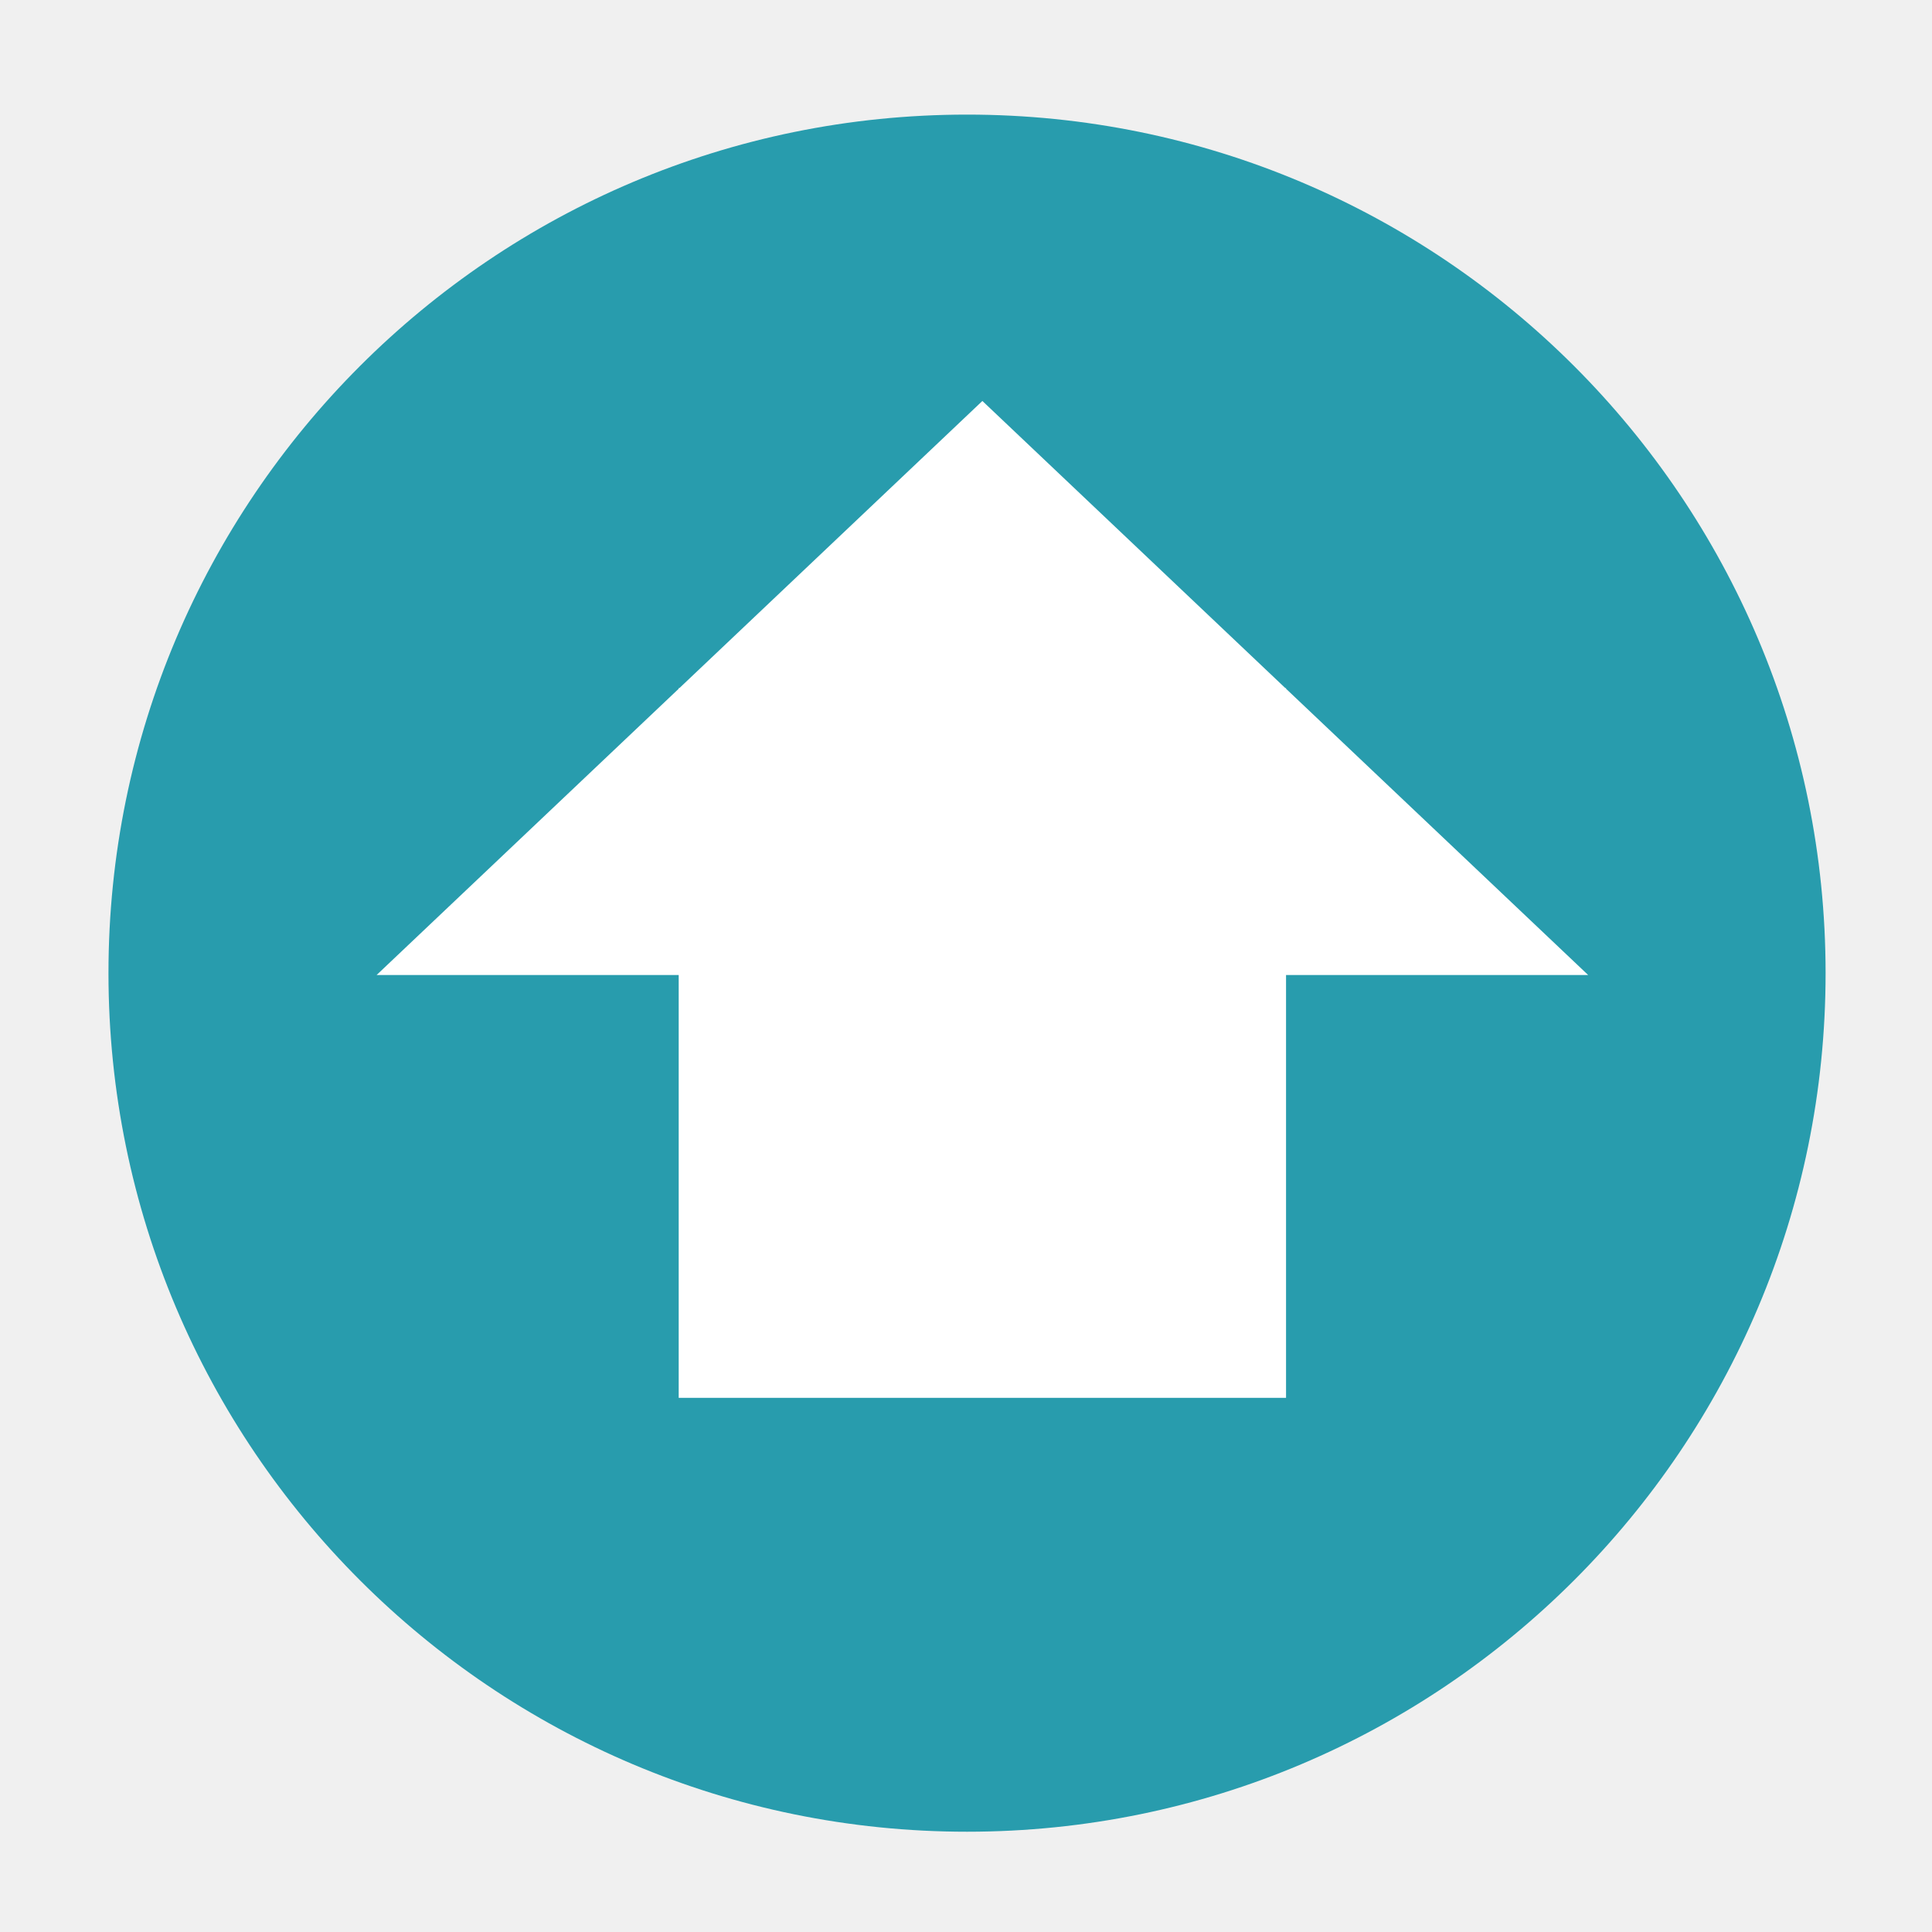
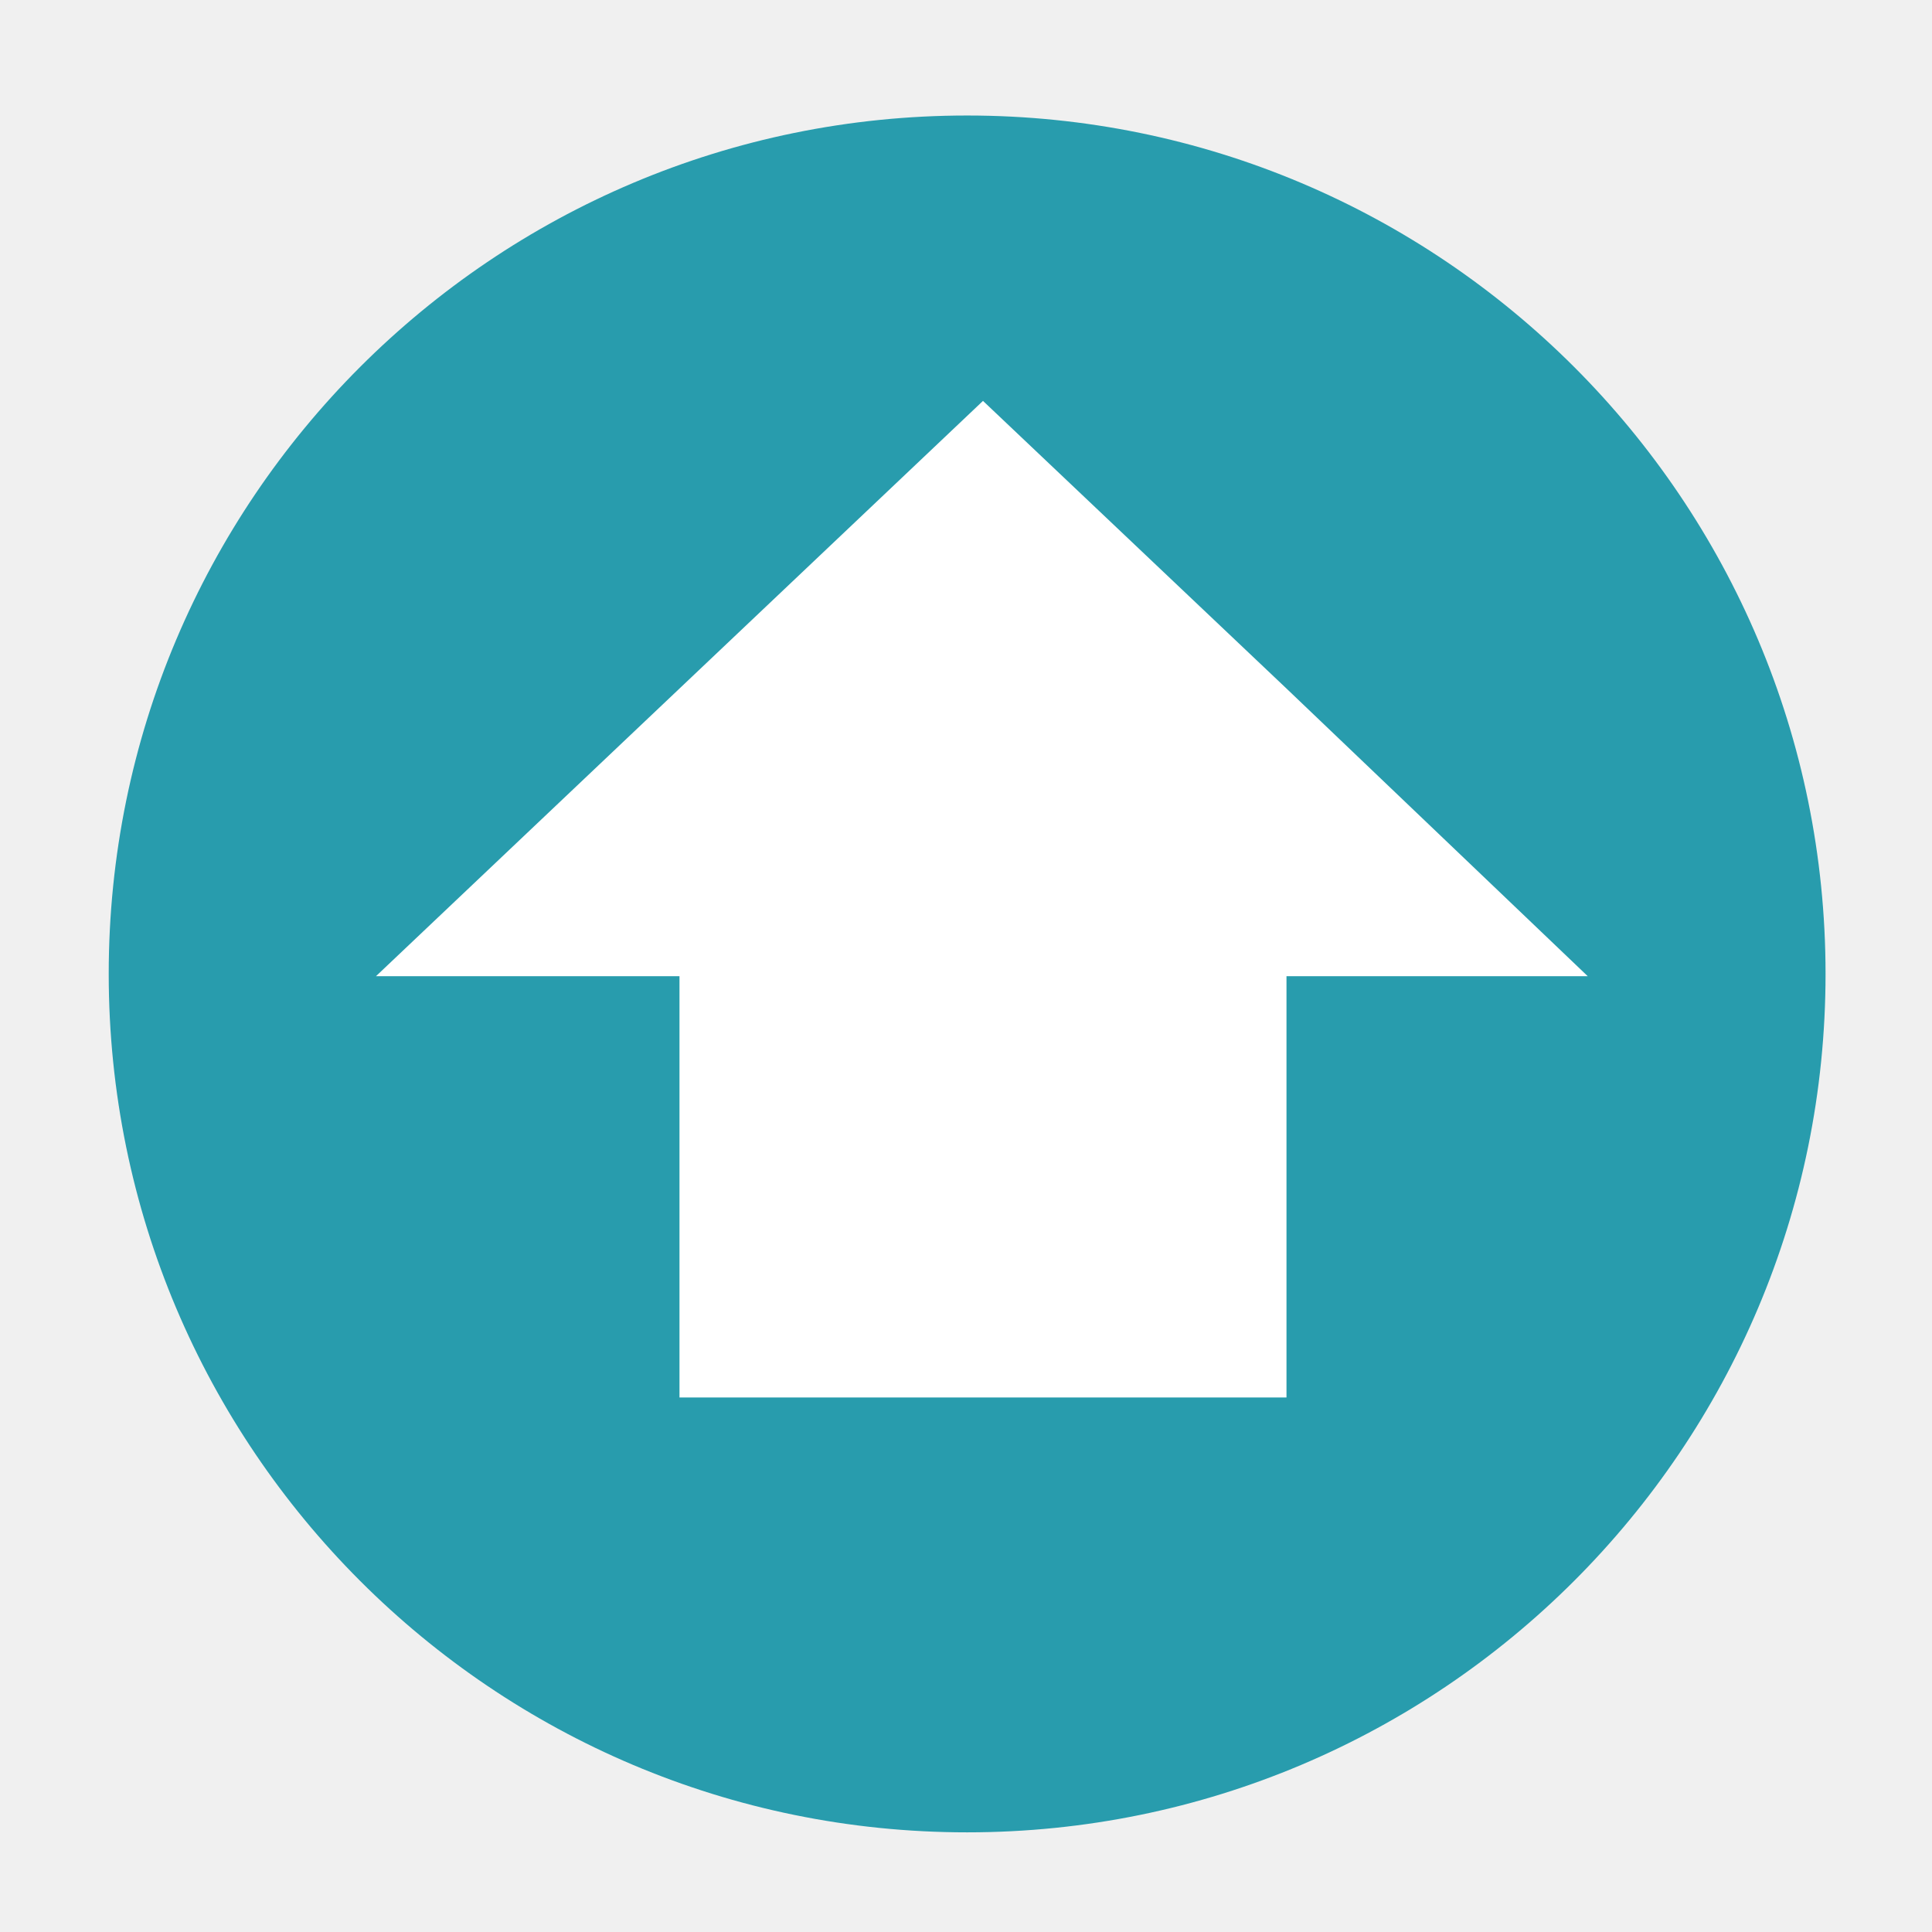
- <svg xmlns="http://www.w3.org/2000/svg" version="1.1" viewBox="0 0 85.333 85.333">
-   <circle cx="42.712" cy="42.983" r="37.921" fill="#289cad" />
-   <path d="m43.39 17.71-13.377 12.677-0.002 0.002h-0.034v0.032l-13.342 12.643h13.342v18.677h26.825v-18.677h13.343l-13.343-12.643v-0.032h-0.034l-0.002-0.002z" fill="#fff" />
+ <svg xmlns="http://www.w3.org/2000/svg" viewBox="0 0 85.3 85.3">
+   <circle cx="42.7" cy="43" r="37.9" fill="#289cad" />
+   <path d="M43.4 17.7 30 30.4 16.6 43.1H30v18.6h26.8V43.1h13.3L56.8 30.4z" fill="#fff" />
</svg>
